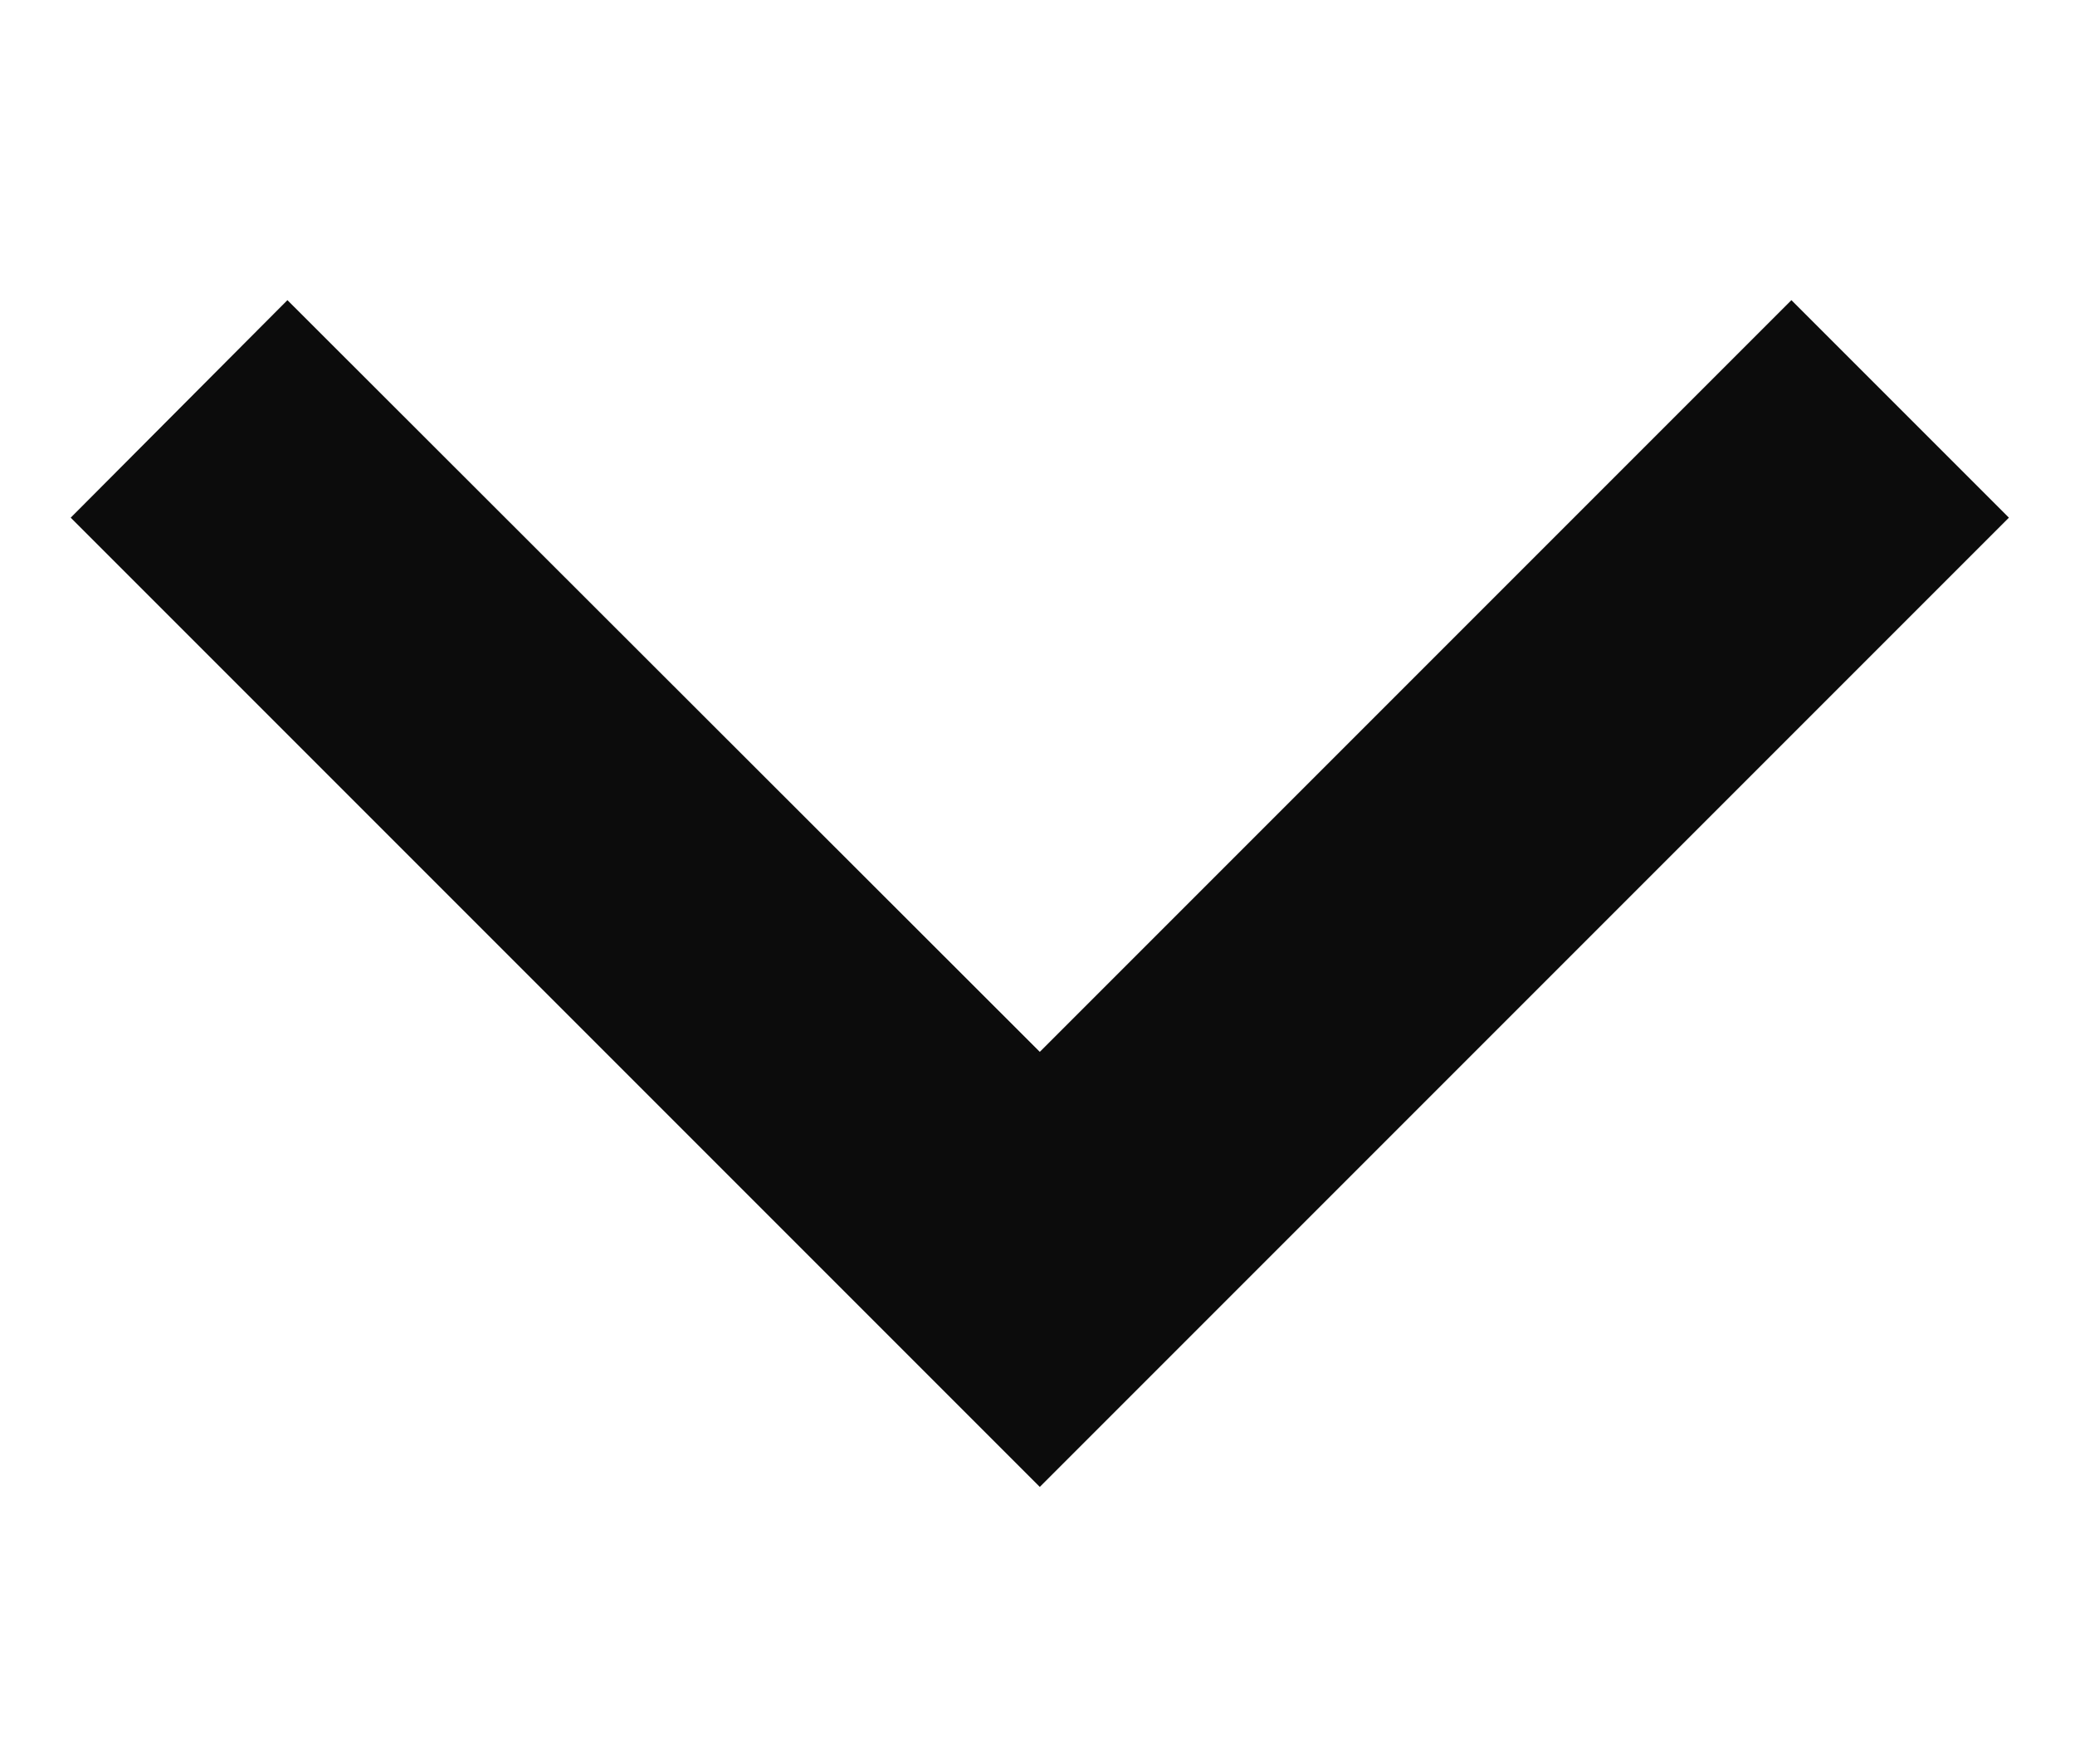
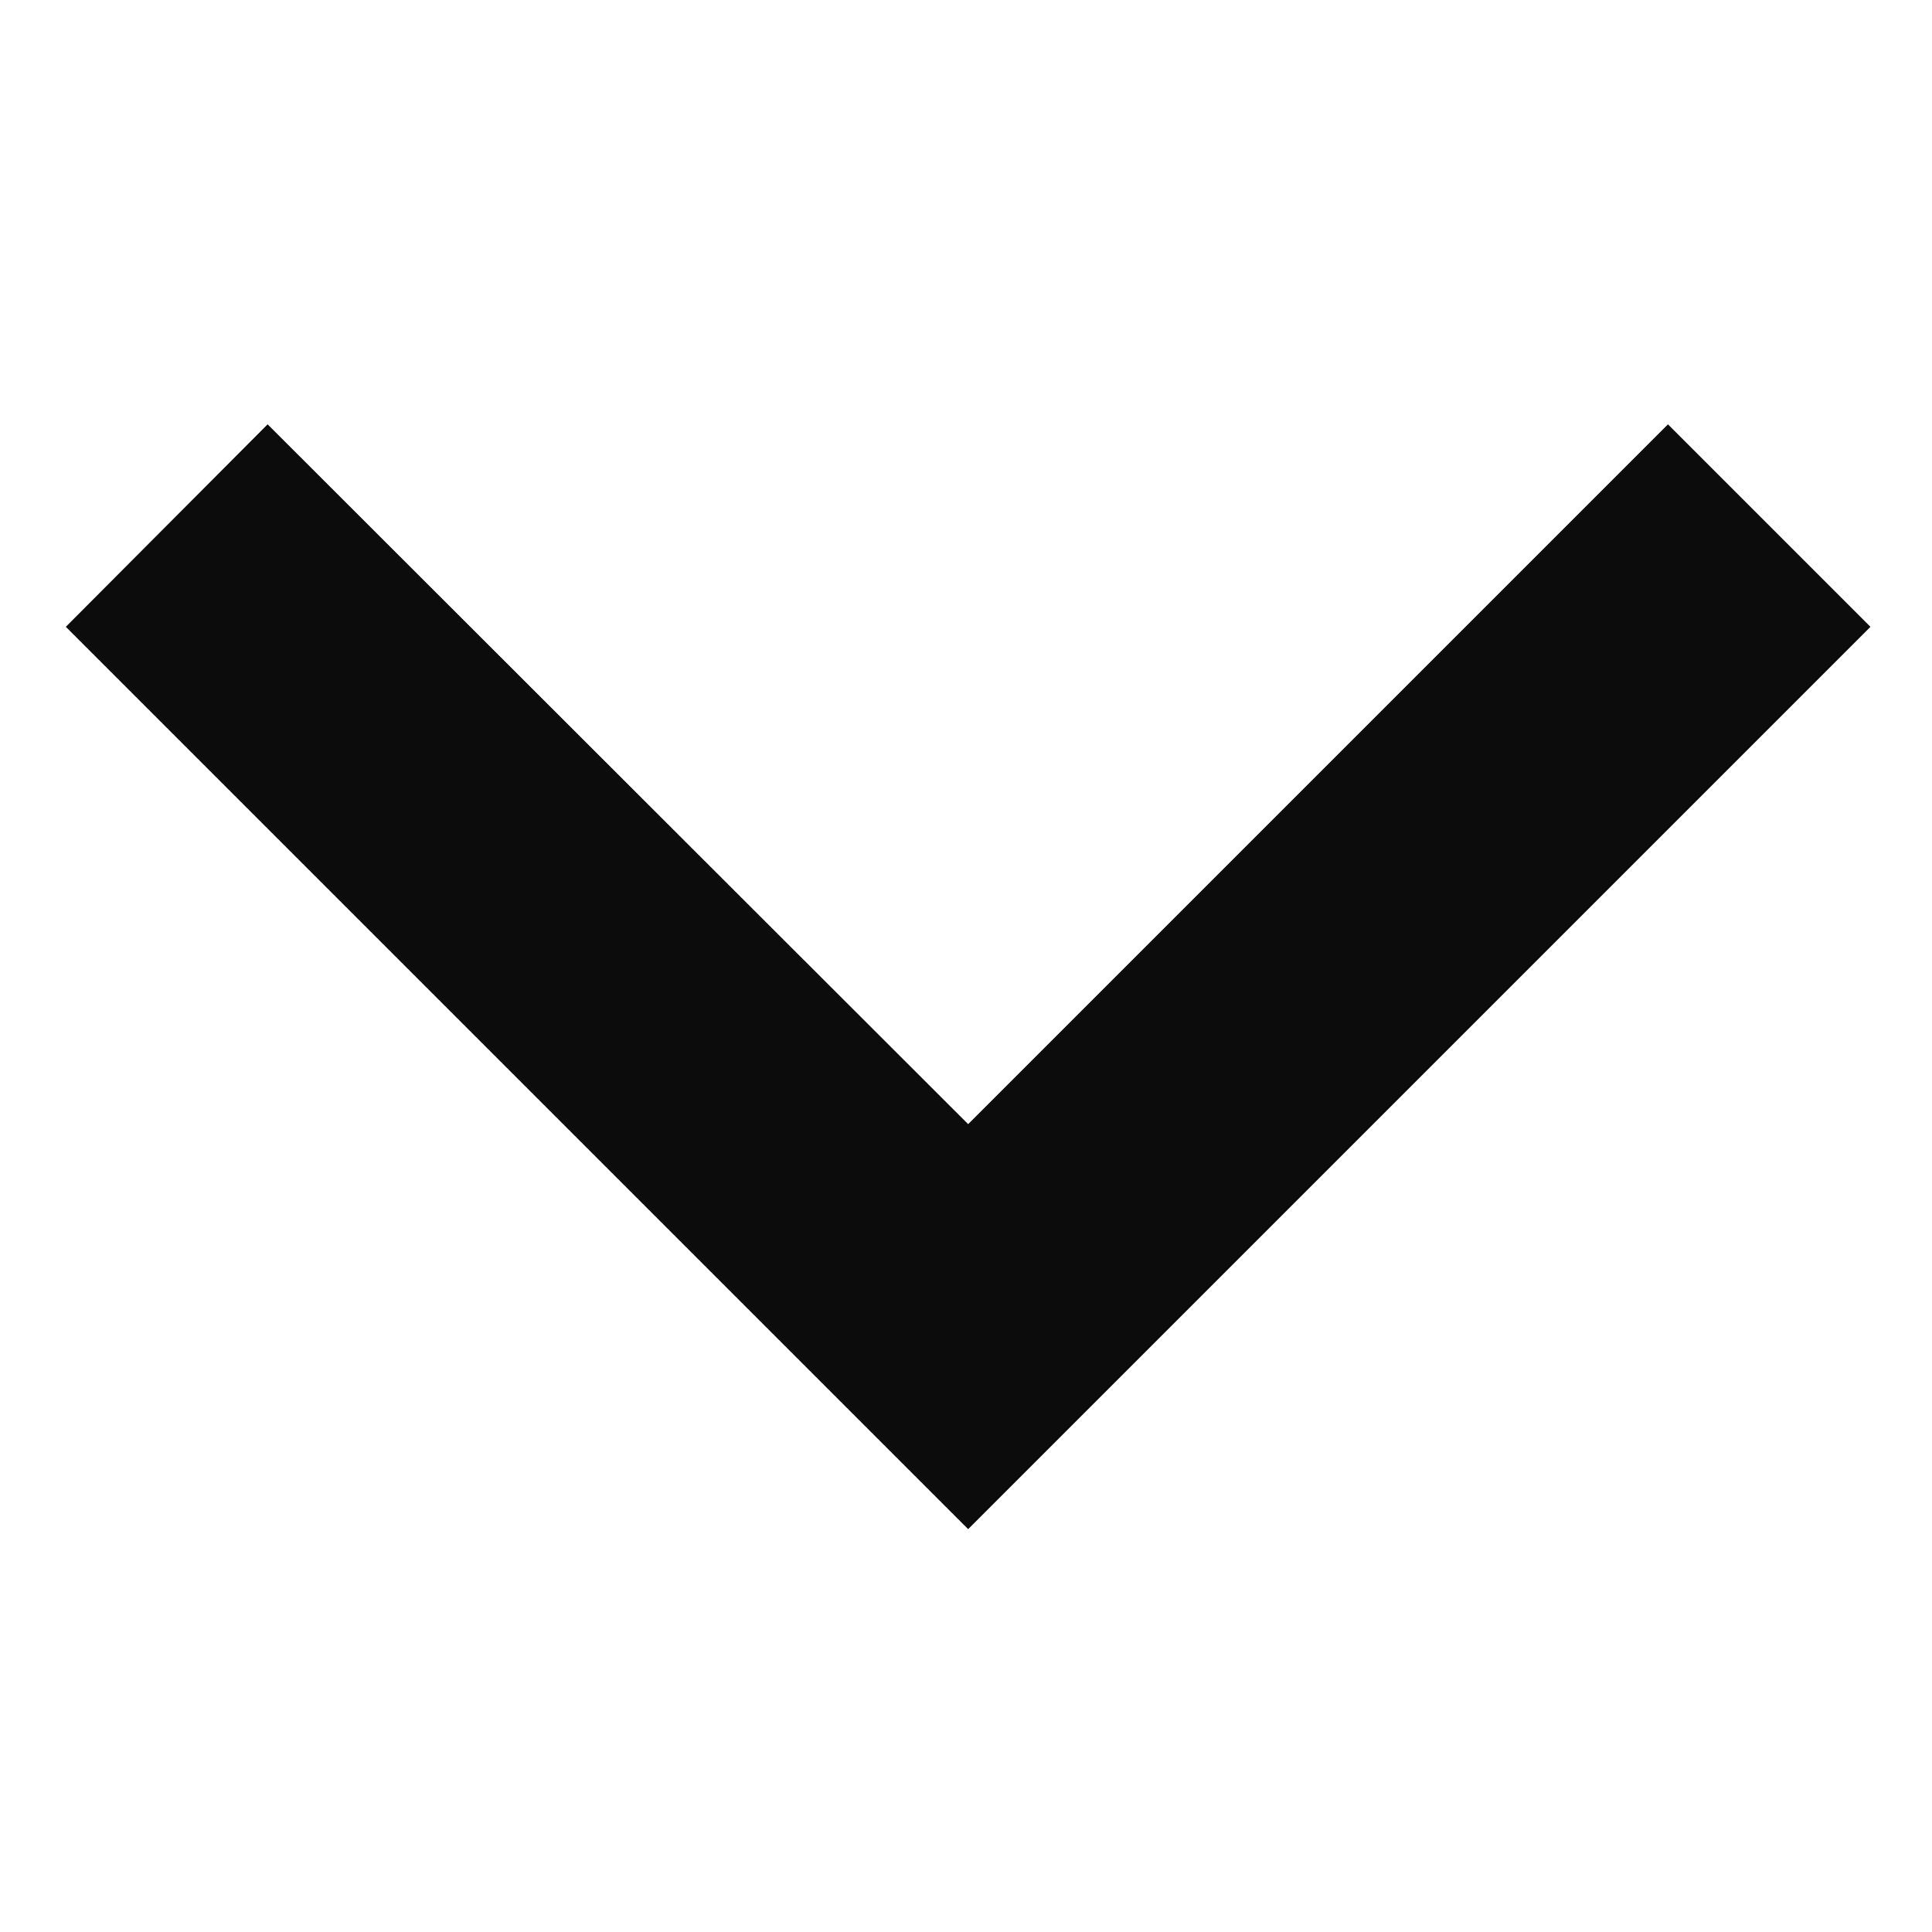
- <svg xmlns="http://www.w3.org/2000/svg" width="20" height="17" viewBox="0 0 27 17" fill="none">
+ <svg xmlns="http://www.w3.org/2000/svg" width="17" height="17" viewBox="0 0 27 17" fill="none">
  <path d="M13.53 16.37L0.92 3.76L3.74 0.93L13.53 10.71L23.31 0.93L26.14 3.76L13.53 16.37Z" fill="#0C0C0C" />
</svg>
